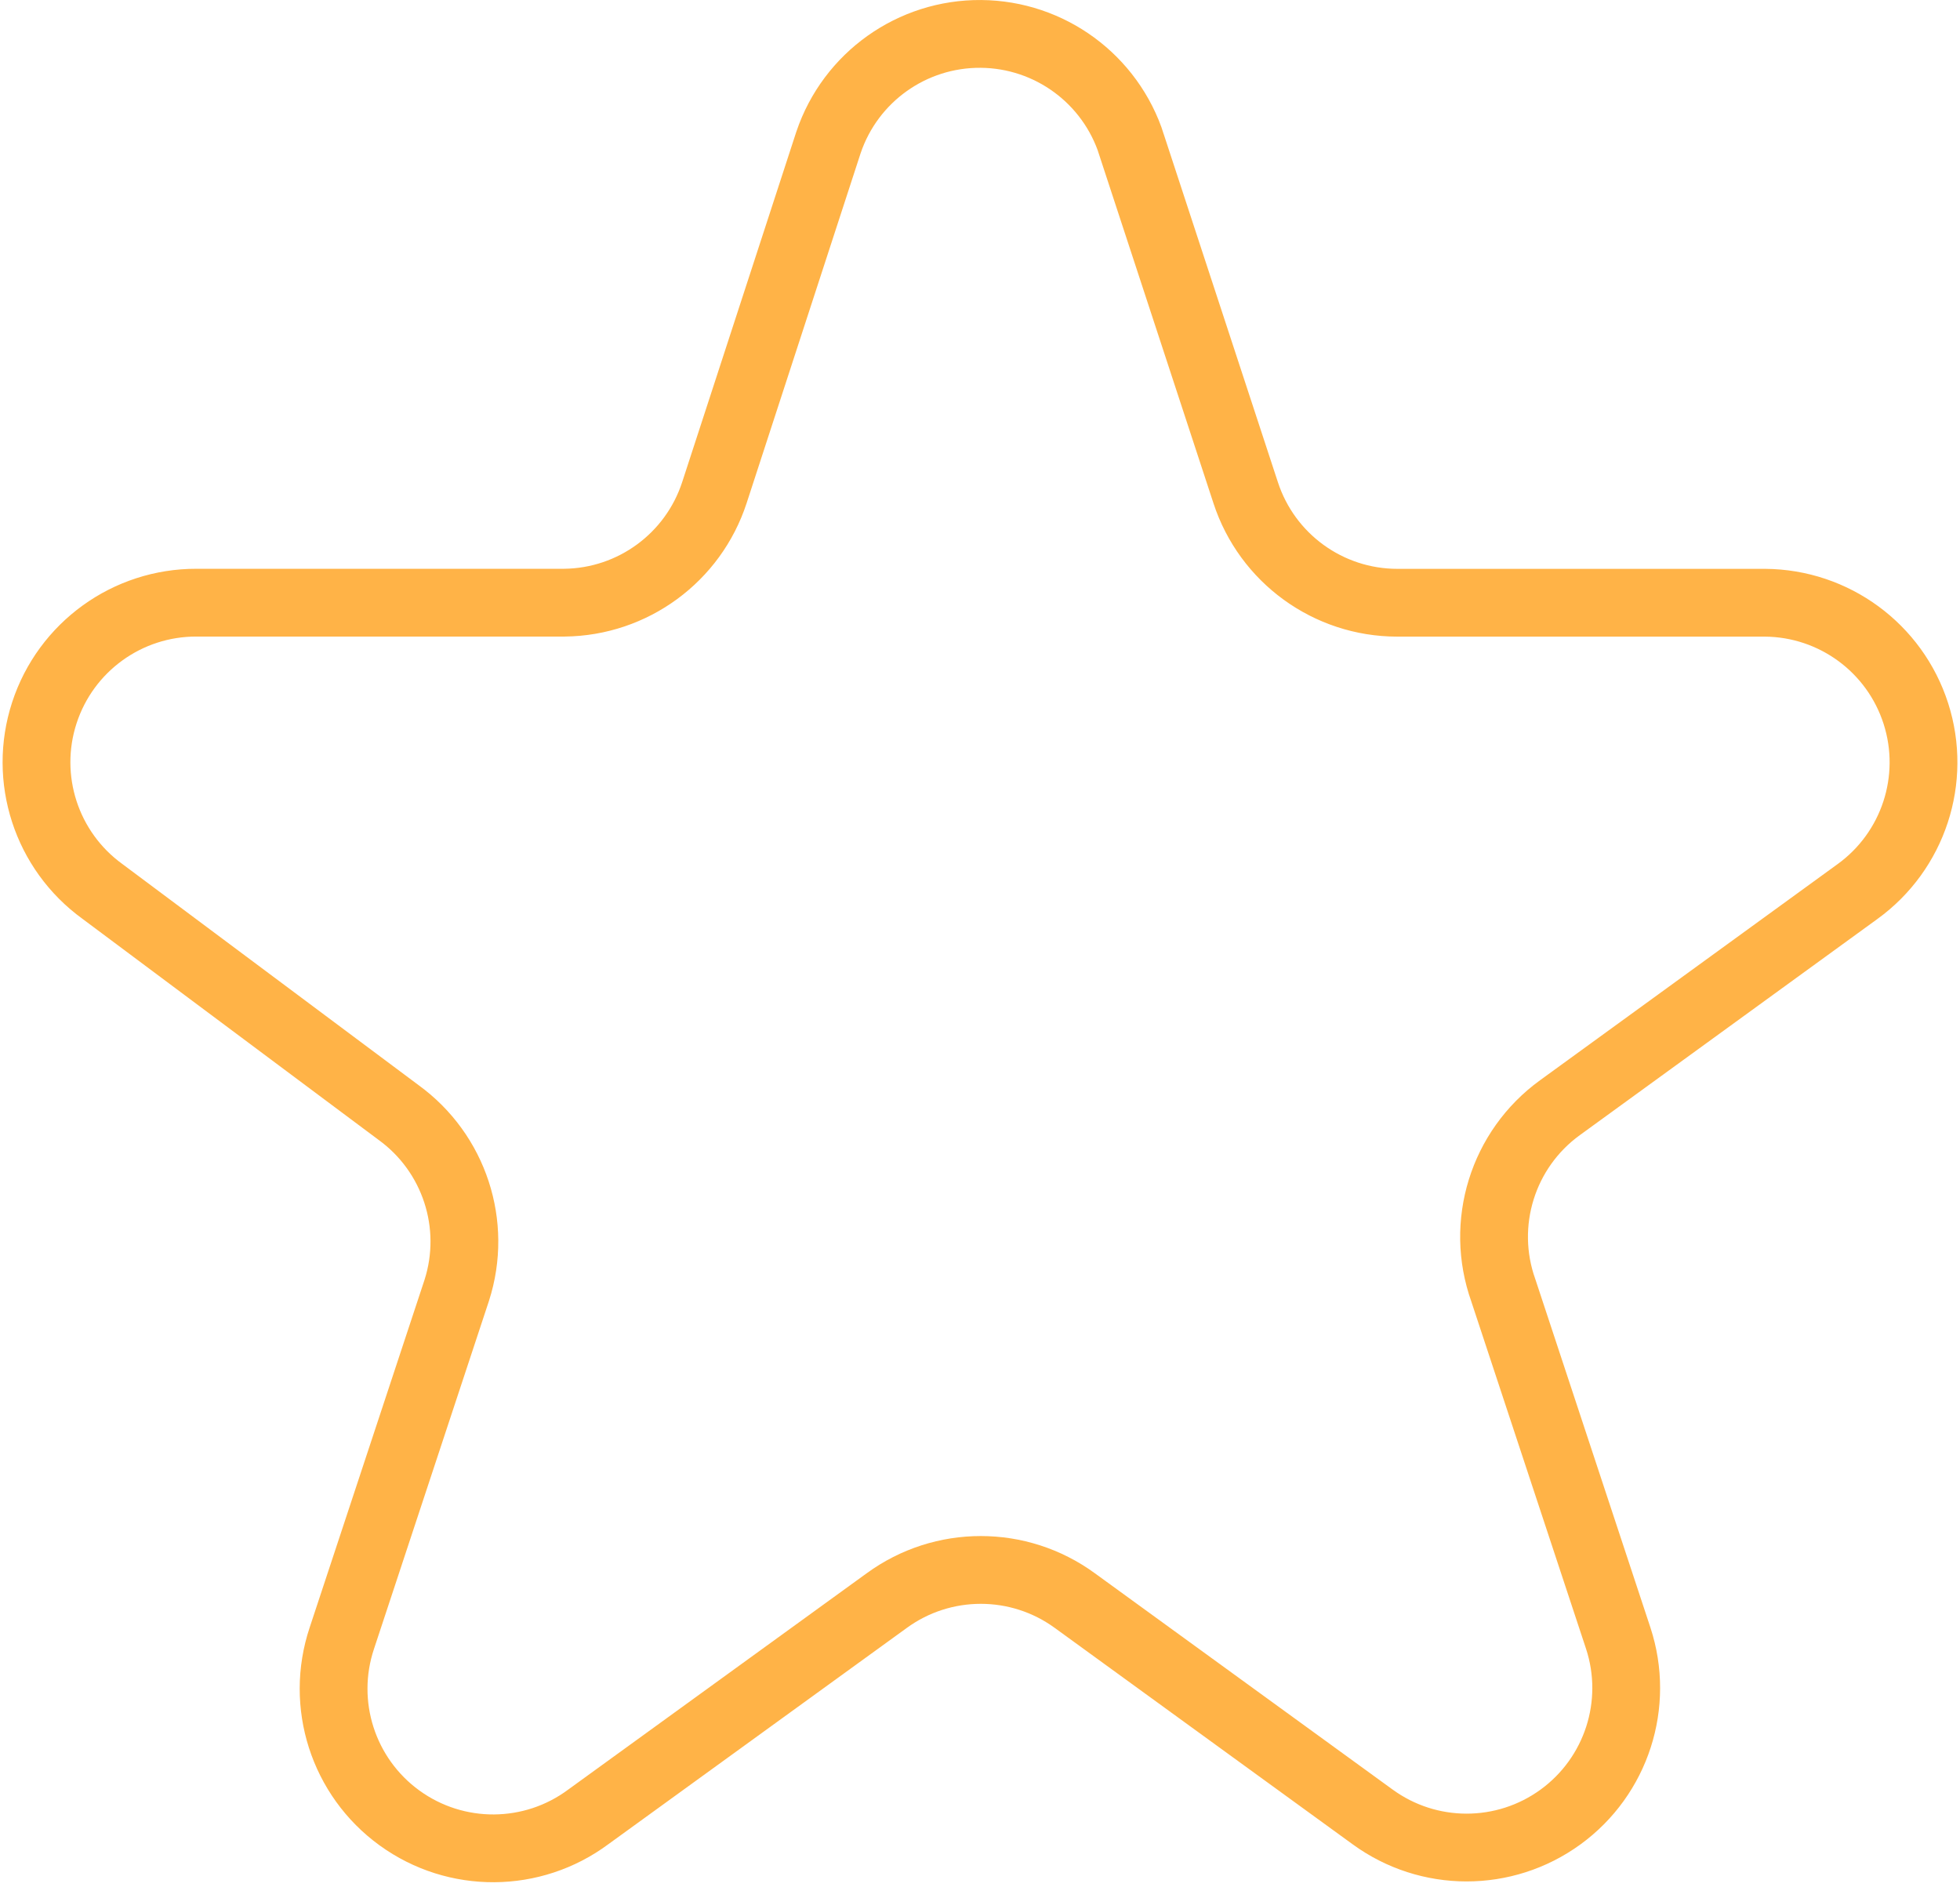
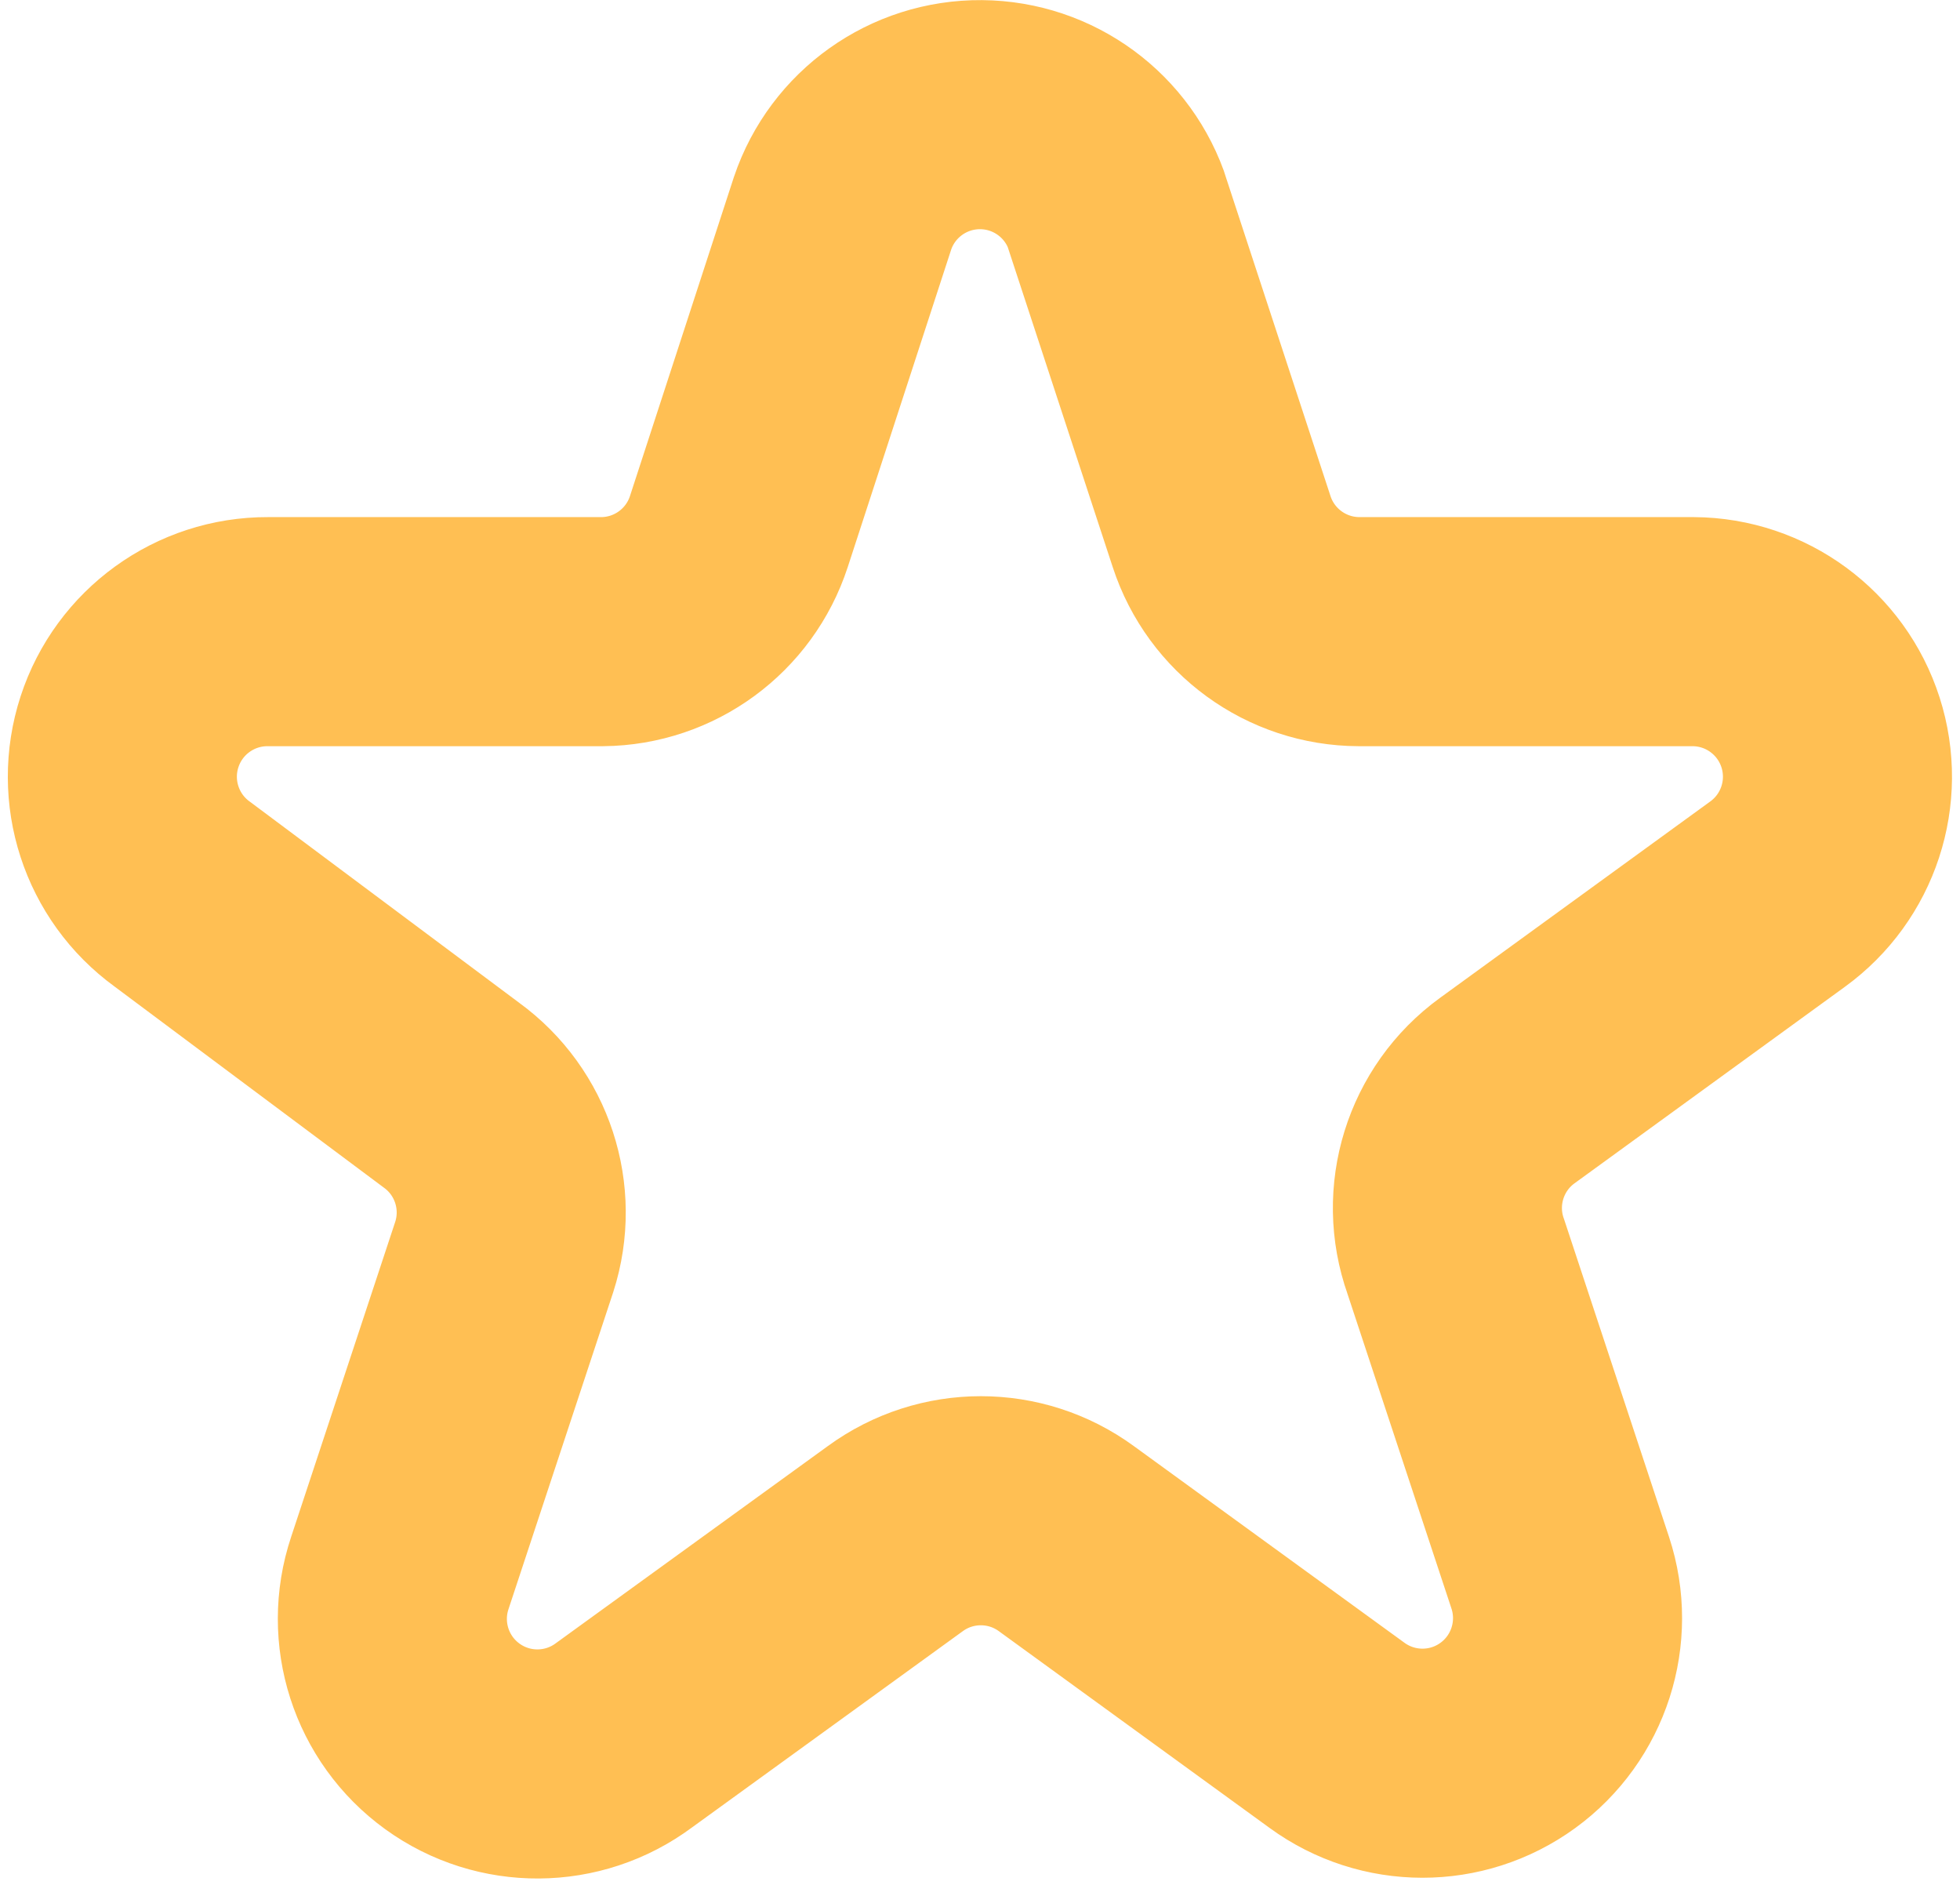
- <svg xmlns="http://www.w3.org/2000/svg" width="28.914" height="27.834" viewBox="0 0 28.914 27.834">
-   <g id="noun_Star_3366958" transform="translate(-64.6 -12.749)">
-     <path id="Tracé_90" data-name="Tracé 90" d="M28.328,14.886l1.683,5.131a2.354,2.354,0,0,0,2.236,1.624h5.426a2.354,2.354,0,0,1,1.365,4.26l-4.39,3.189a2.353,2.353,0,0,0-.836,2.695l1.695,5.131a2.354,2.354,0,0,1-3.625,2.636l-4.39-3.189a2.354,2.354,0,0,0-2.777,0l-4.4,3.189a2.354,2.354,0,0,1-3.637-2.636l1.695-5.131a2.353,2.353,0,0,0-.859-2.624L13.146,25.9a2.354,2.354,0,0,1,1.389-4.26h5.426a2.354,2.354,0,0,0,2.213-1.624l1.683-5.166a2.354,2.354,0,0,1,4.472.035Z" transform="translate(52.965 0)" fill="none" stroke="#ffb347" stroke-width="1" />
+ <svg xmlns="http://www.w3.org/2000/svg" width="27.839" height="26.767" viewBox="0 0 21.296 20.568">
+   <g id="noun_Star_3366958" transform="translate(-63.849 -11.999)">
+     <path id="Tracé_90" data-name="Tracé 90" d="M23.037,14.35l1.132,3.45a1.583,1.583,0,0,0,1.5,1.092h3.649a1.583,1.583,0,0,1,.918,2.865L27.287,23.9a1.583,1.583,0,0,0-.562,1.812l1.14,3.45a1.583,1.583,0,0,1-2.438,1.773l-2.952-2.145a1.583,1.583,0,0,0-1.868,0l-2.96,2.145A1.583,1.583,0,0,1,15.2,29.164l1.14-3.45a1.583,1.583,0,0,0-.578-1.765l-2.936-2.192a1.583,1.583,0,0,1,.934-2.865H17.41A1.583,1.583,0,0,0,18.9,17.8l1.132-3.474a1.583,1.583,0,0,1,3.007.024Z" transform="translate(52.965 0)" fill="none" stroke="#ffbf53" stroke-width="2.5" />
  </g>
</svg>
